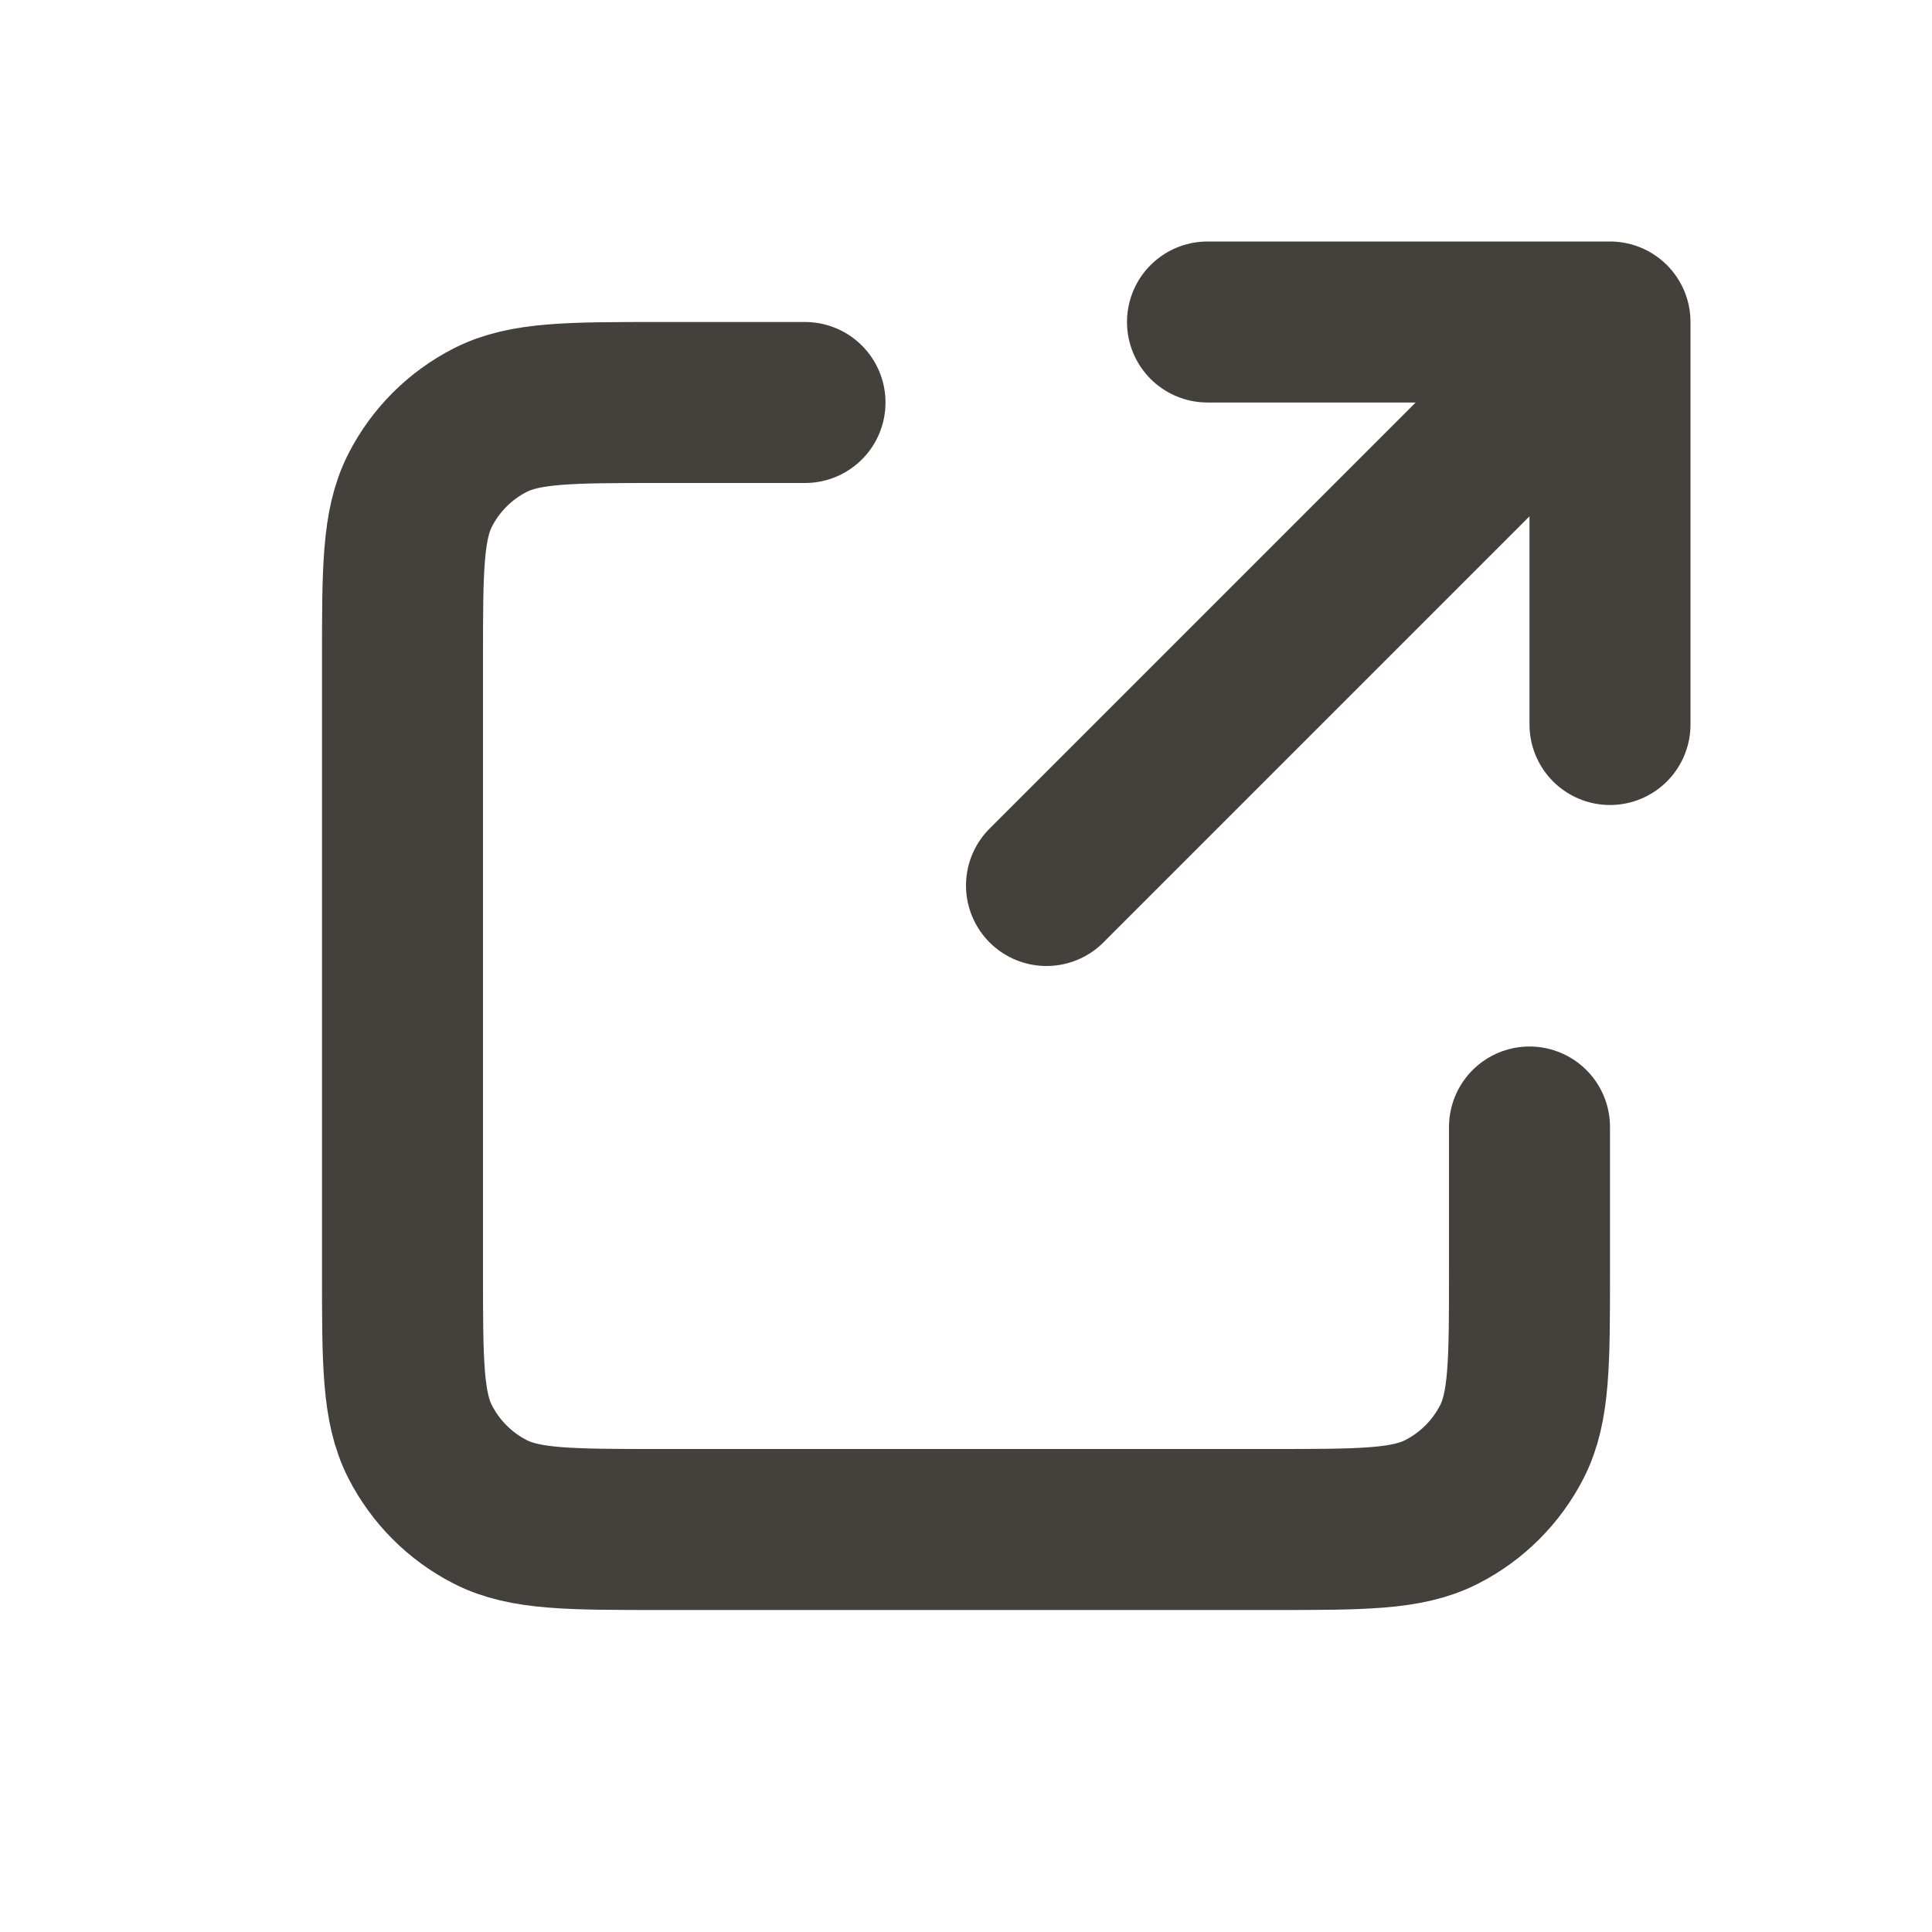
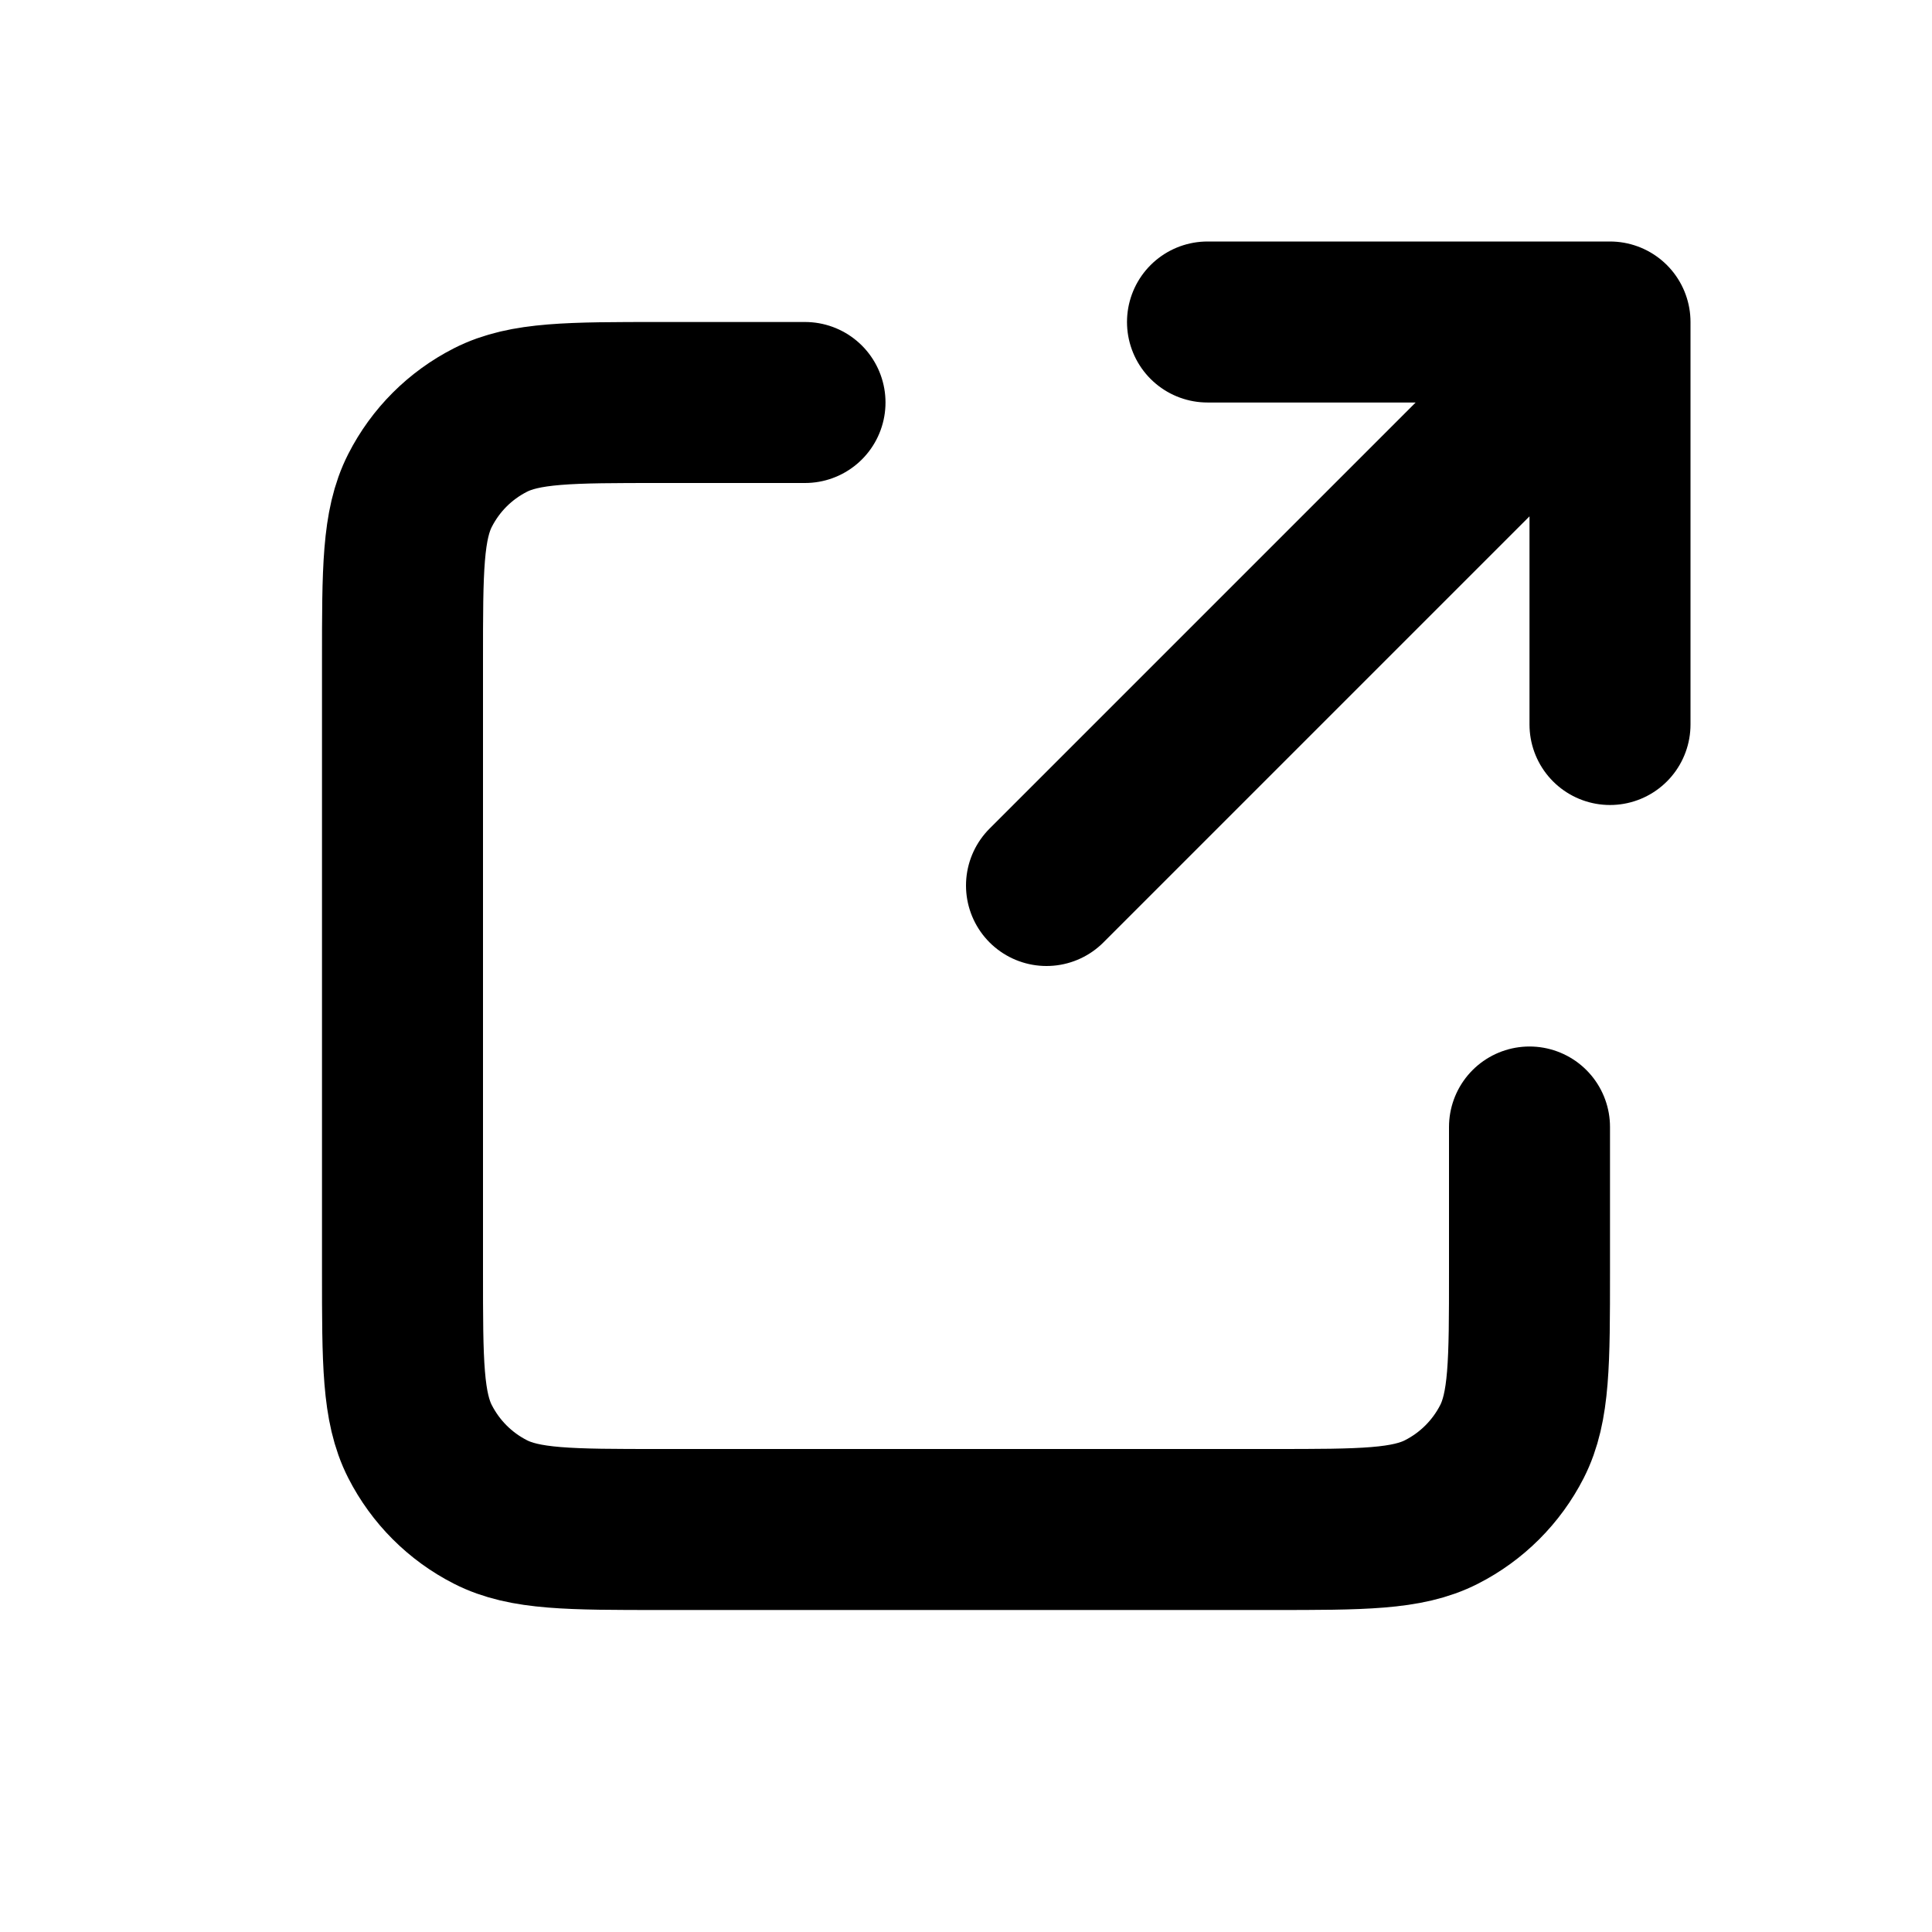
<svg xmlns="http://www.w3.org/2000/svg" width="800px" height="800px" viewBox="0 0 24 24" fill="none">
  <g id="Interface / External_Link">
-     <path id="Vector" d="M10 5H8.2C7.08 5 6.52 5 6.092 5.218C5.715 5.41 5.41 5.715 5.218 6.092C5 6.52 5 7.08 5 8.2V15.8C5 16.92 5 17.48 5.218 17.908C5.41 18.284 5.715 18.59 6.092 18.782C6.519 19 7.079 19 8.197 19H15.803C16.921 19 17.48 19 17.907 18.782C18.284 18.59 18.59 18.284 18.782 17.908C19 17.48 19 16.921 19 15.803V14M20 9V4M20 4H15M20 4L13 11" stroke="#44403c" stroke-width="2" stroke-linecap="round" stroke-linejoin="round" />
+     <path id="Vector" d="M10 5H8.2C7.08 5 6.52 5 6.092 5.218C5.715 5.41 5.41 5.715 5.218 6.092C5 6.52 5 7.08 5 8.2V15.8C5 16.92 5 17.48 5.218 17.908C5.41 18.284 5.715 18.59 6.092 18.782C6.519 19 7.079 19 8.197 19H15.803C16.921 19 17.48 19 17.907 18.782C18.284 18.59 18.59 18.284 18.782 17.908C19 17.48 19 16.921 19 15.803V14M20 9V4M20 4H15M20 4L13 11" stroke="#000000" stroke-width="2" stroke-linecap="round" stroke-linejoin="round" />
  </g>
</svg>
